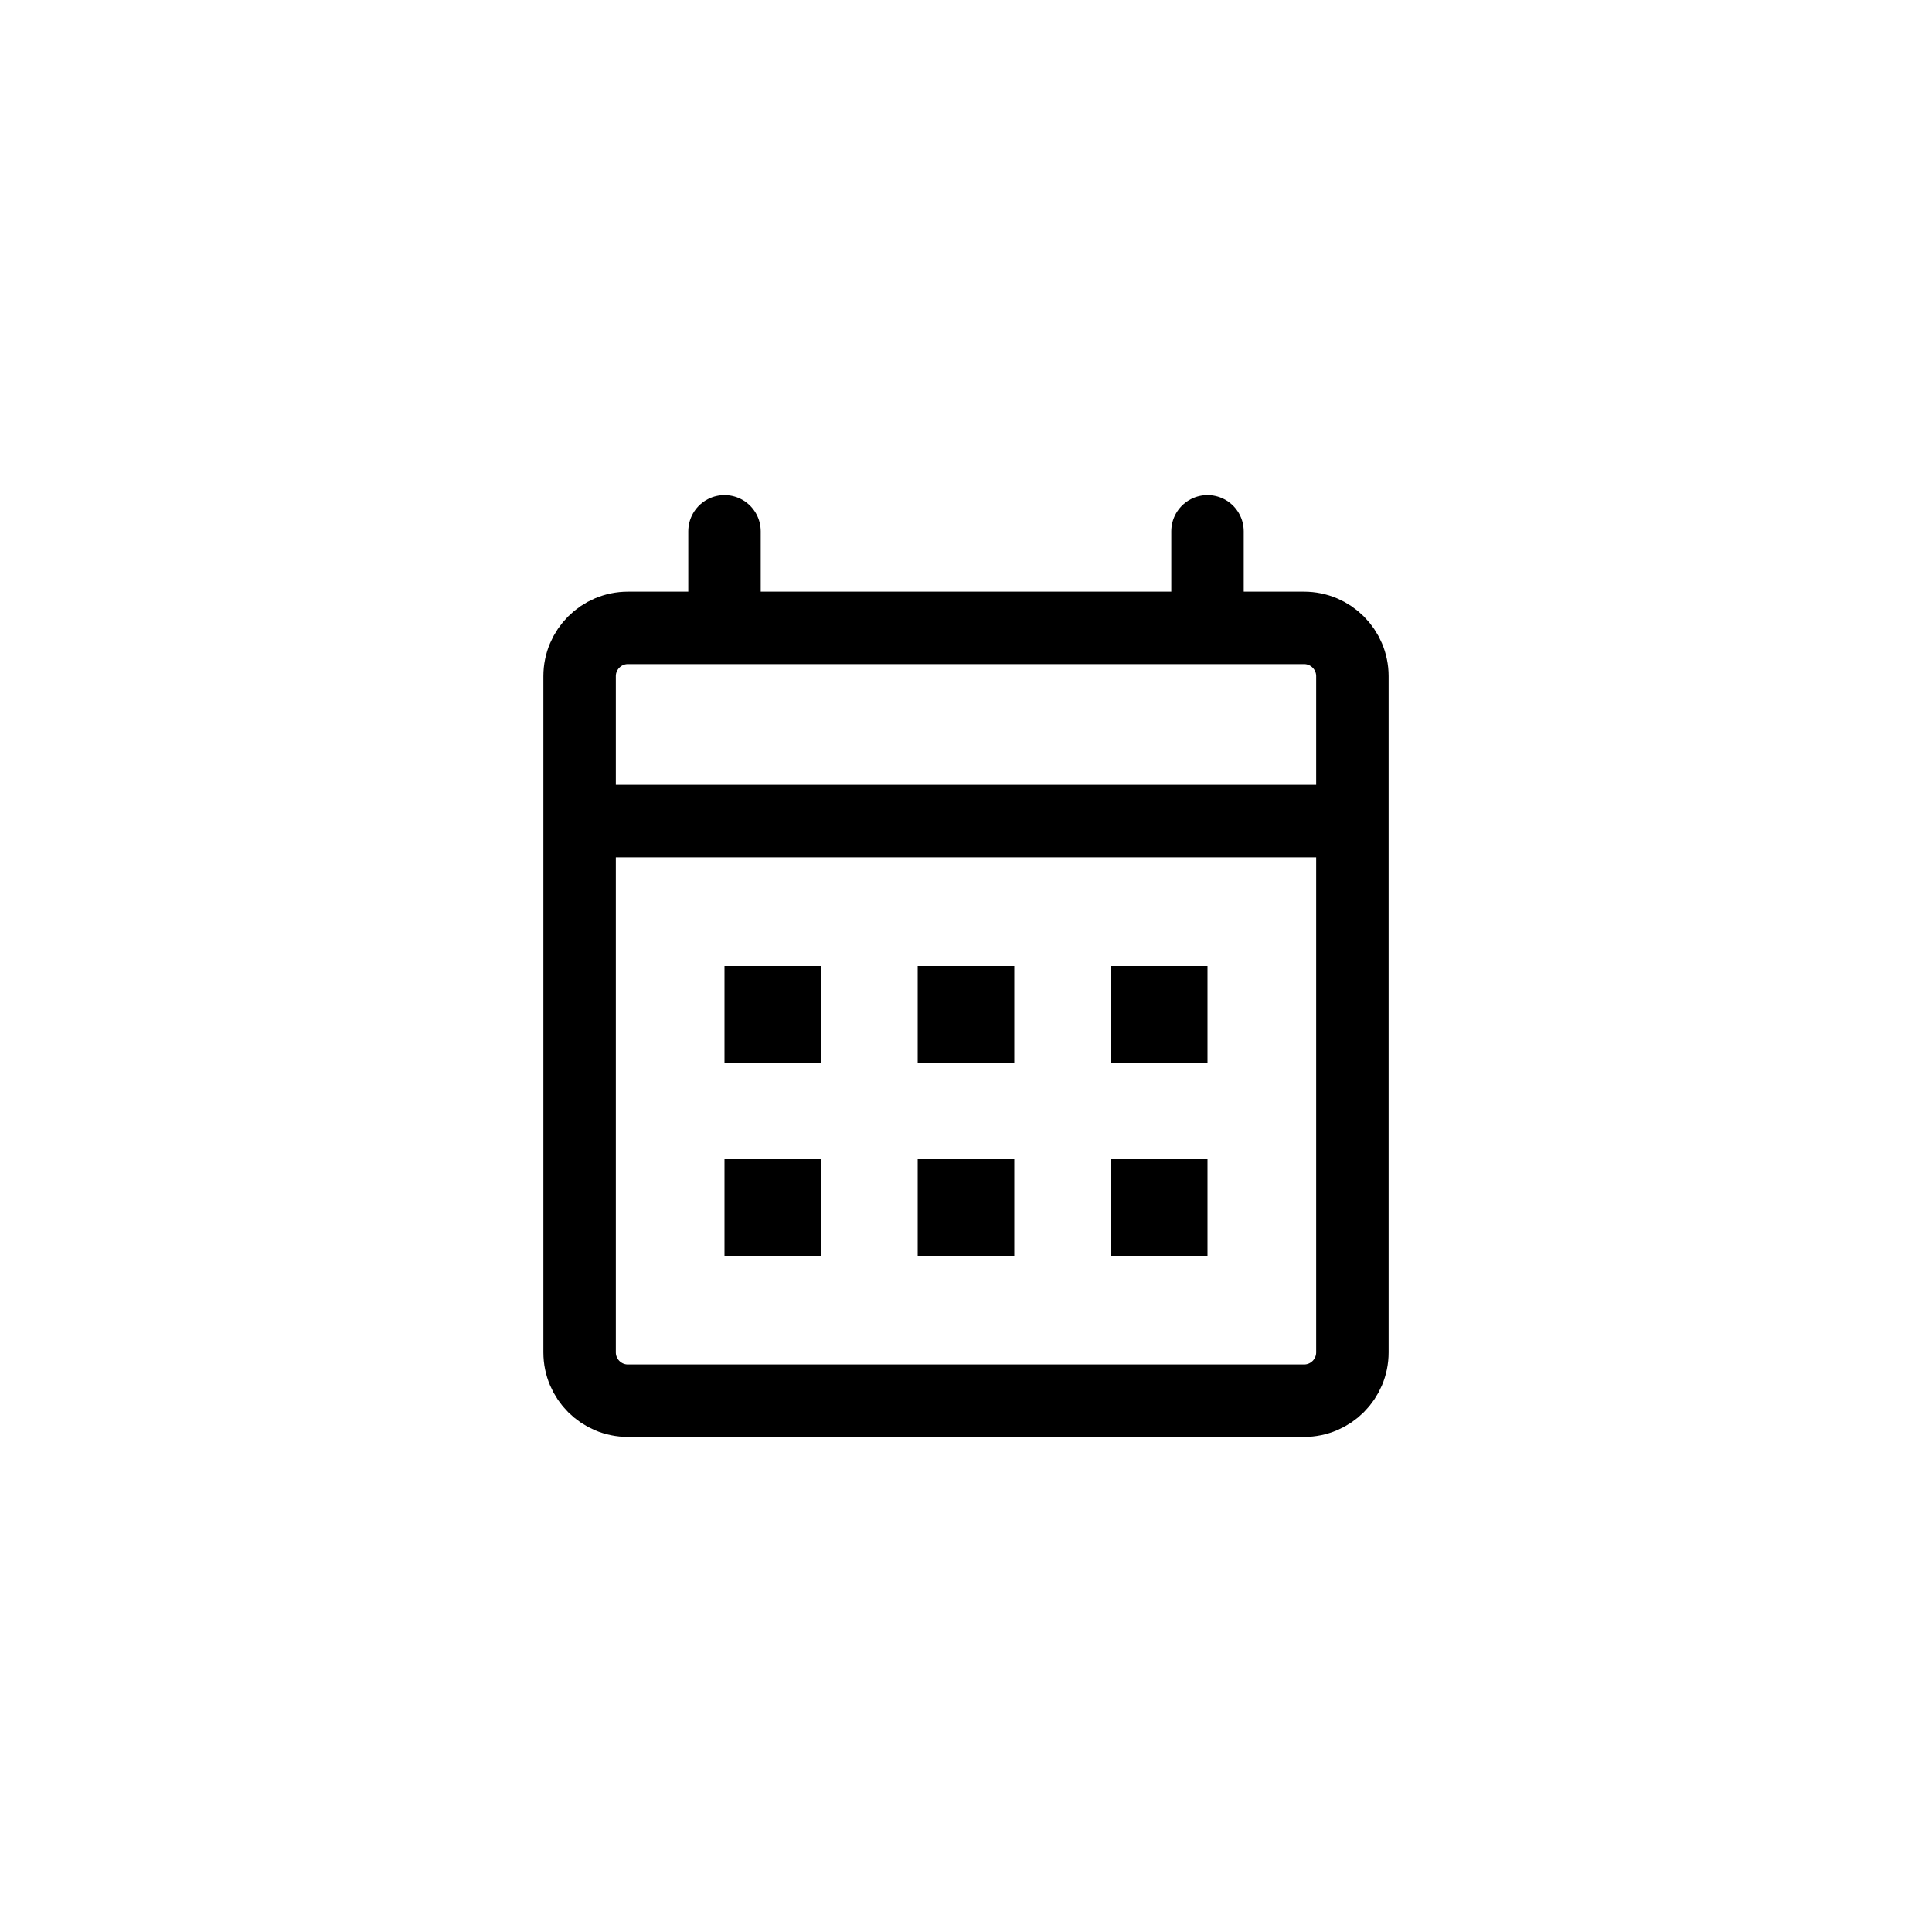
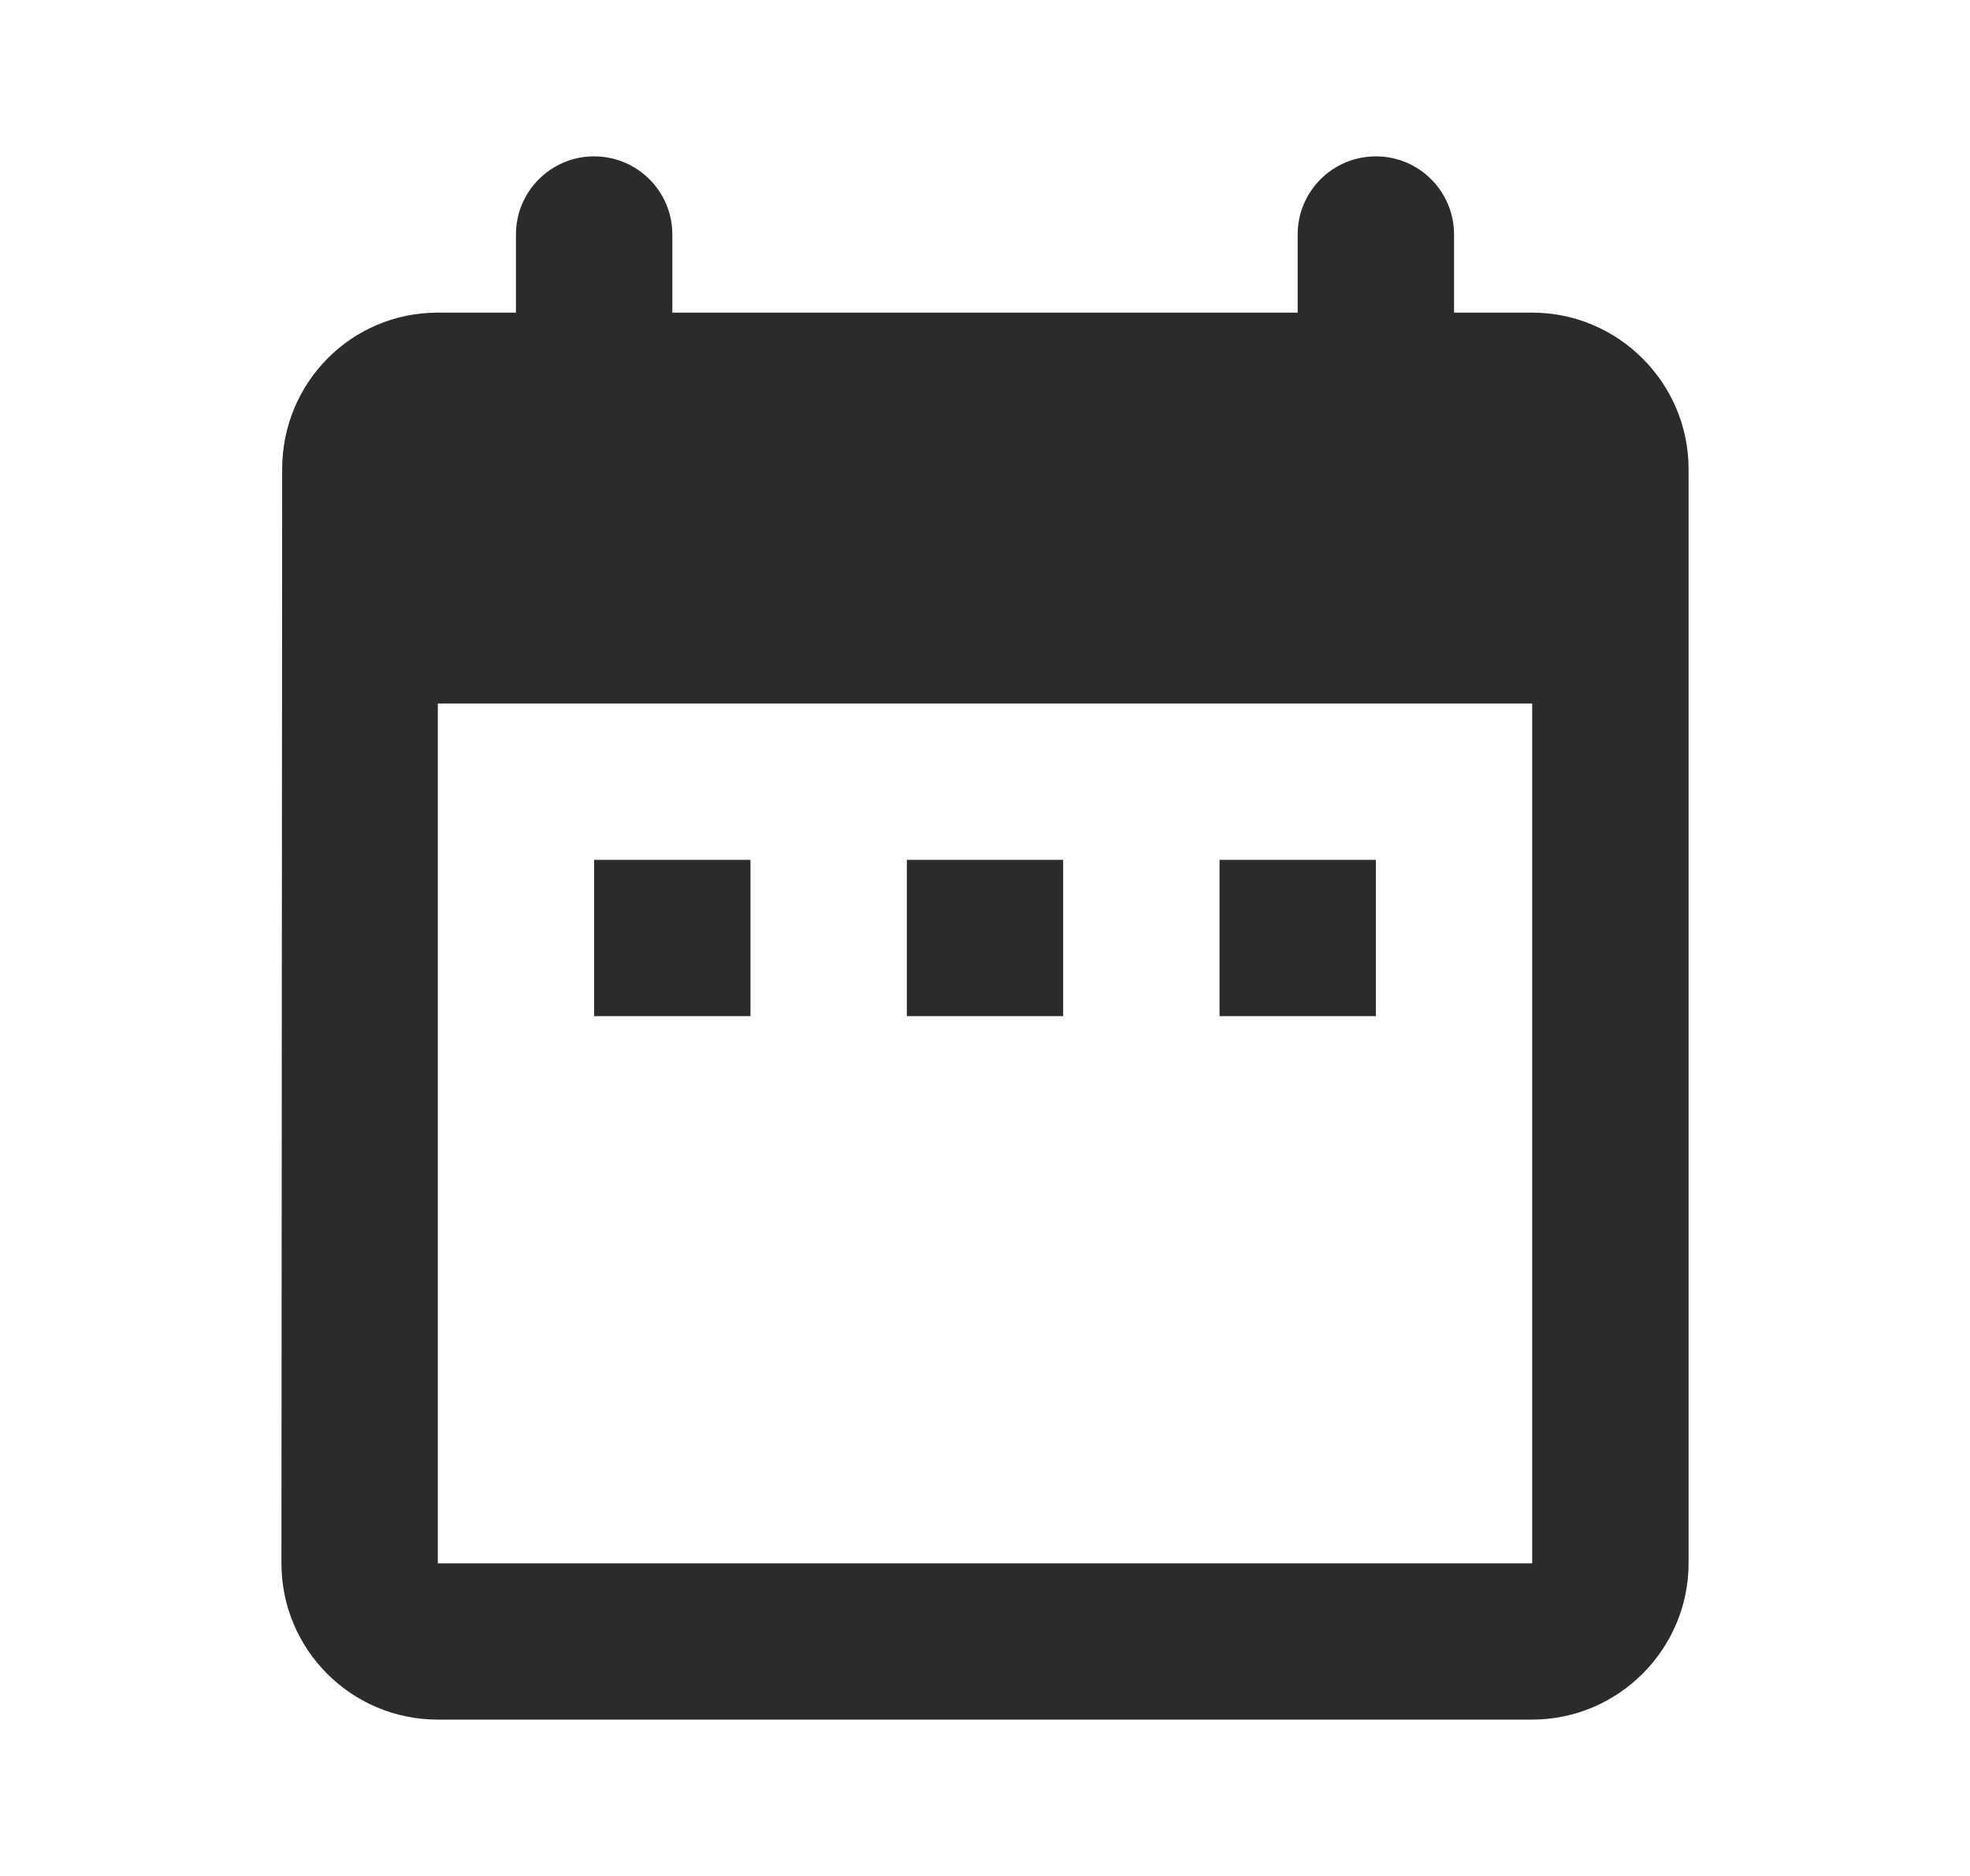
- <svg xmlns="http://www.w3.org/2000/svg" width="40" height="40" viewBox="0 0 40 40" fill="none">
-   <path d="M12 17H28M15 11V13M25 11V13M13 29H27C27.552 29 28 28.552 28 28V14C28 13.448 27.552 13 27 13H13C12.448 13 12 13.448 12 14V28C12 28.552 12.448 29 13 29Z" stroke="black" stroke-width="1.5" stroke-linecap="round" />
-   <path d="M15.5 20.5H16.5V21.5H15.5V20.5ZM19.5 20.5H20.5V21.5H19.5V20.5ZM23.5 21.5V20.5H24.5V21.5H23.5ZM23.5 25.5V24.5H24.5V25.5H23.5ZM19.5 25.5V24.5H20.5V25.5H19.5ZM15.5 25.5V24.5H16.5V25.5H15.5Z" stroke="black" />
+ <svg xmlns="http://www.w3.org/2000/svg" width="21" height="20" viewBox="0 0 21 20" fill="none">
+   <path d="M8 9.167H6.333V10.833H8V9.167ZM11.333 9.167H9.667V10.833H11.333V9.167ZM14.667 9.167H13V10.833H14.667V9.167ZM16.333 3.333H15.5V2.5C15.5 2.04 15.127 1.667 14.667 1.667C14.206 1.667 13.833 2.04 13.833 2.5V3.333H7.167V2.5C7.167 2.04 6.794 1.667 6.333 1.667C5.873 1.667 5.5 2.04 5.5 2.5V3.333H4.667C3.742 3.333 3.008 4.083 3.008 5L3 16.667C3 17.583 3.742 18.333 4.667 18.333H16.333C17.25 18.333 18 17.583 18 16.667V5C18 4.083 17.25 3.333 16.333 3.333ZM16.333 16.667H4.667V7.5H16.333V16.667Z" fill="#2B2B2B" />
</svg>
